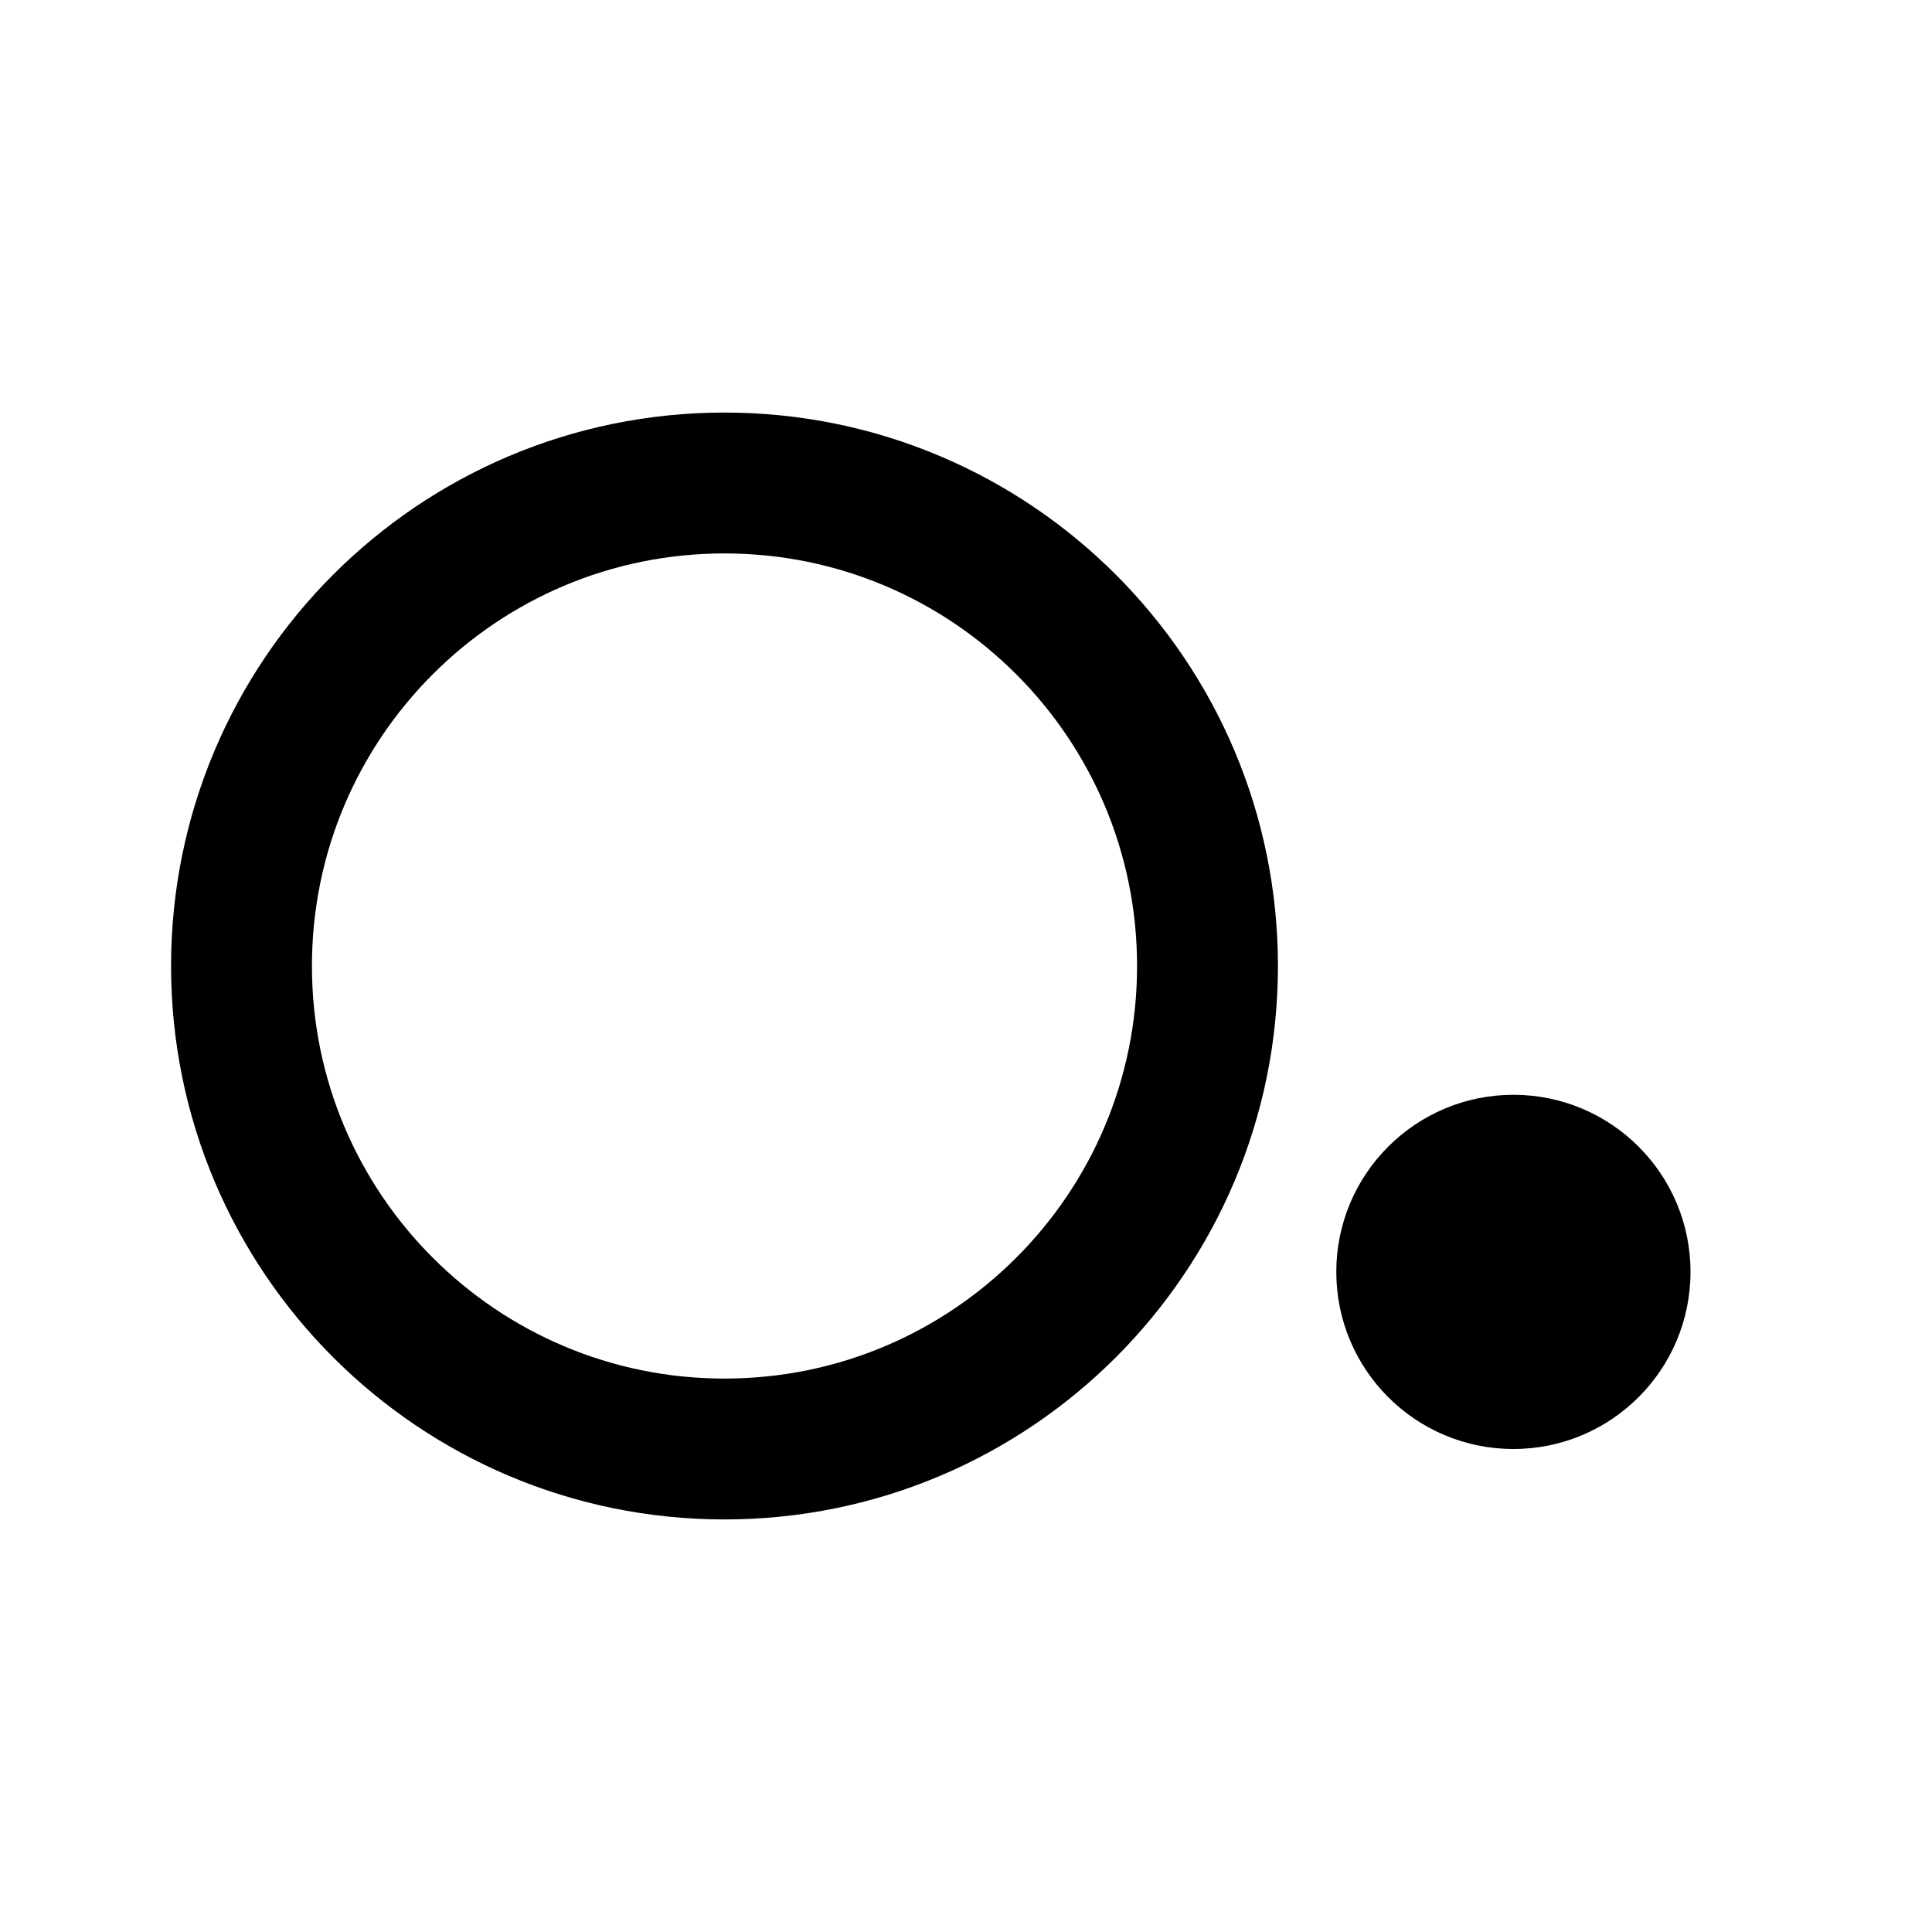
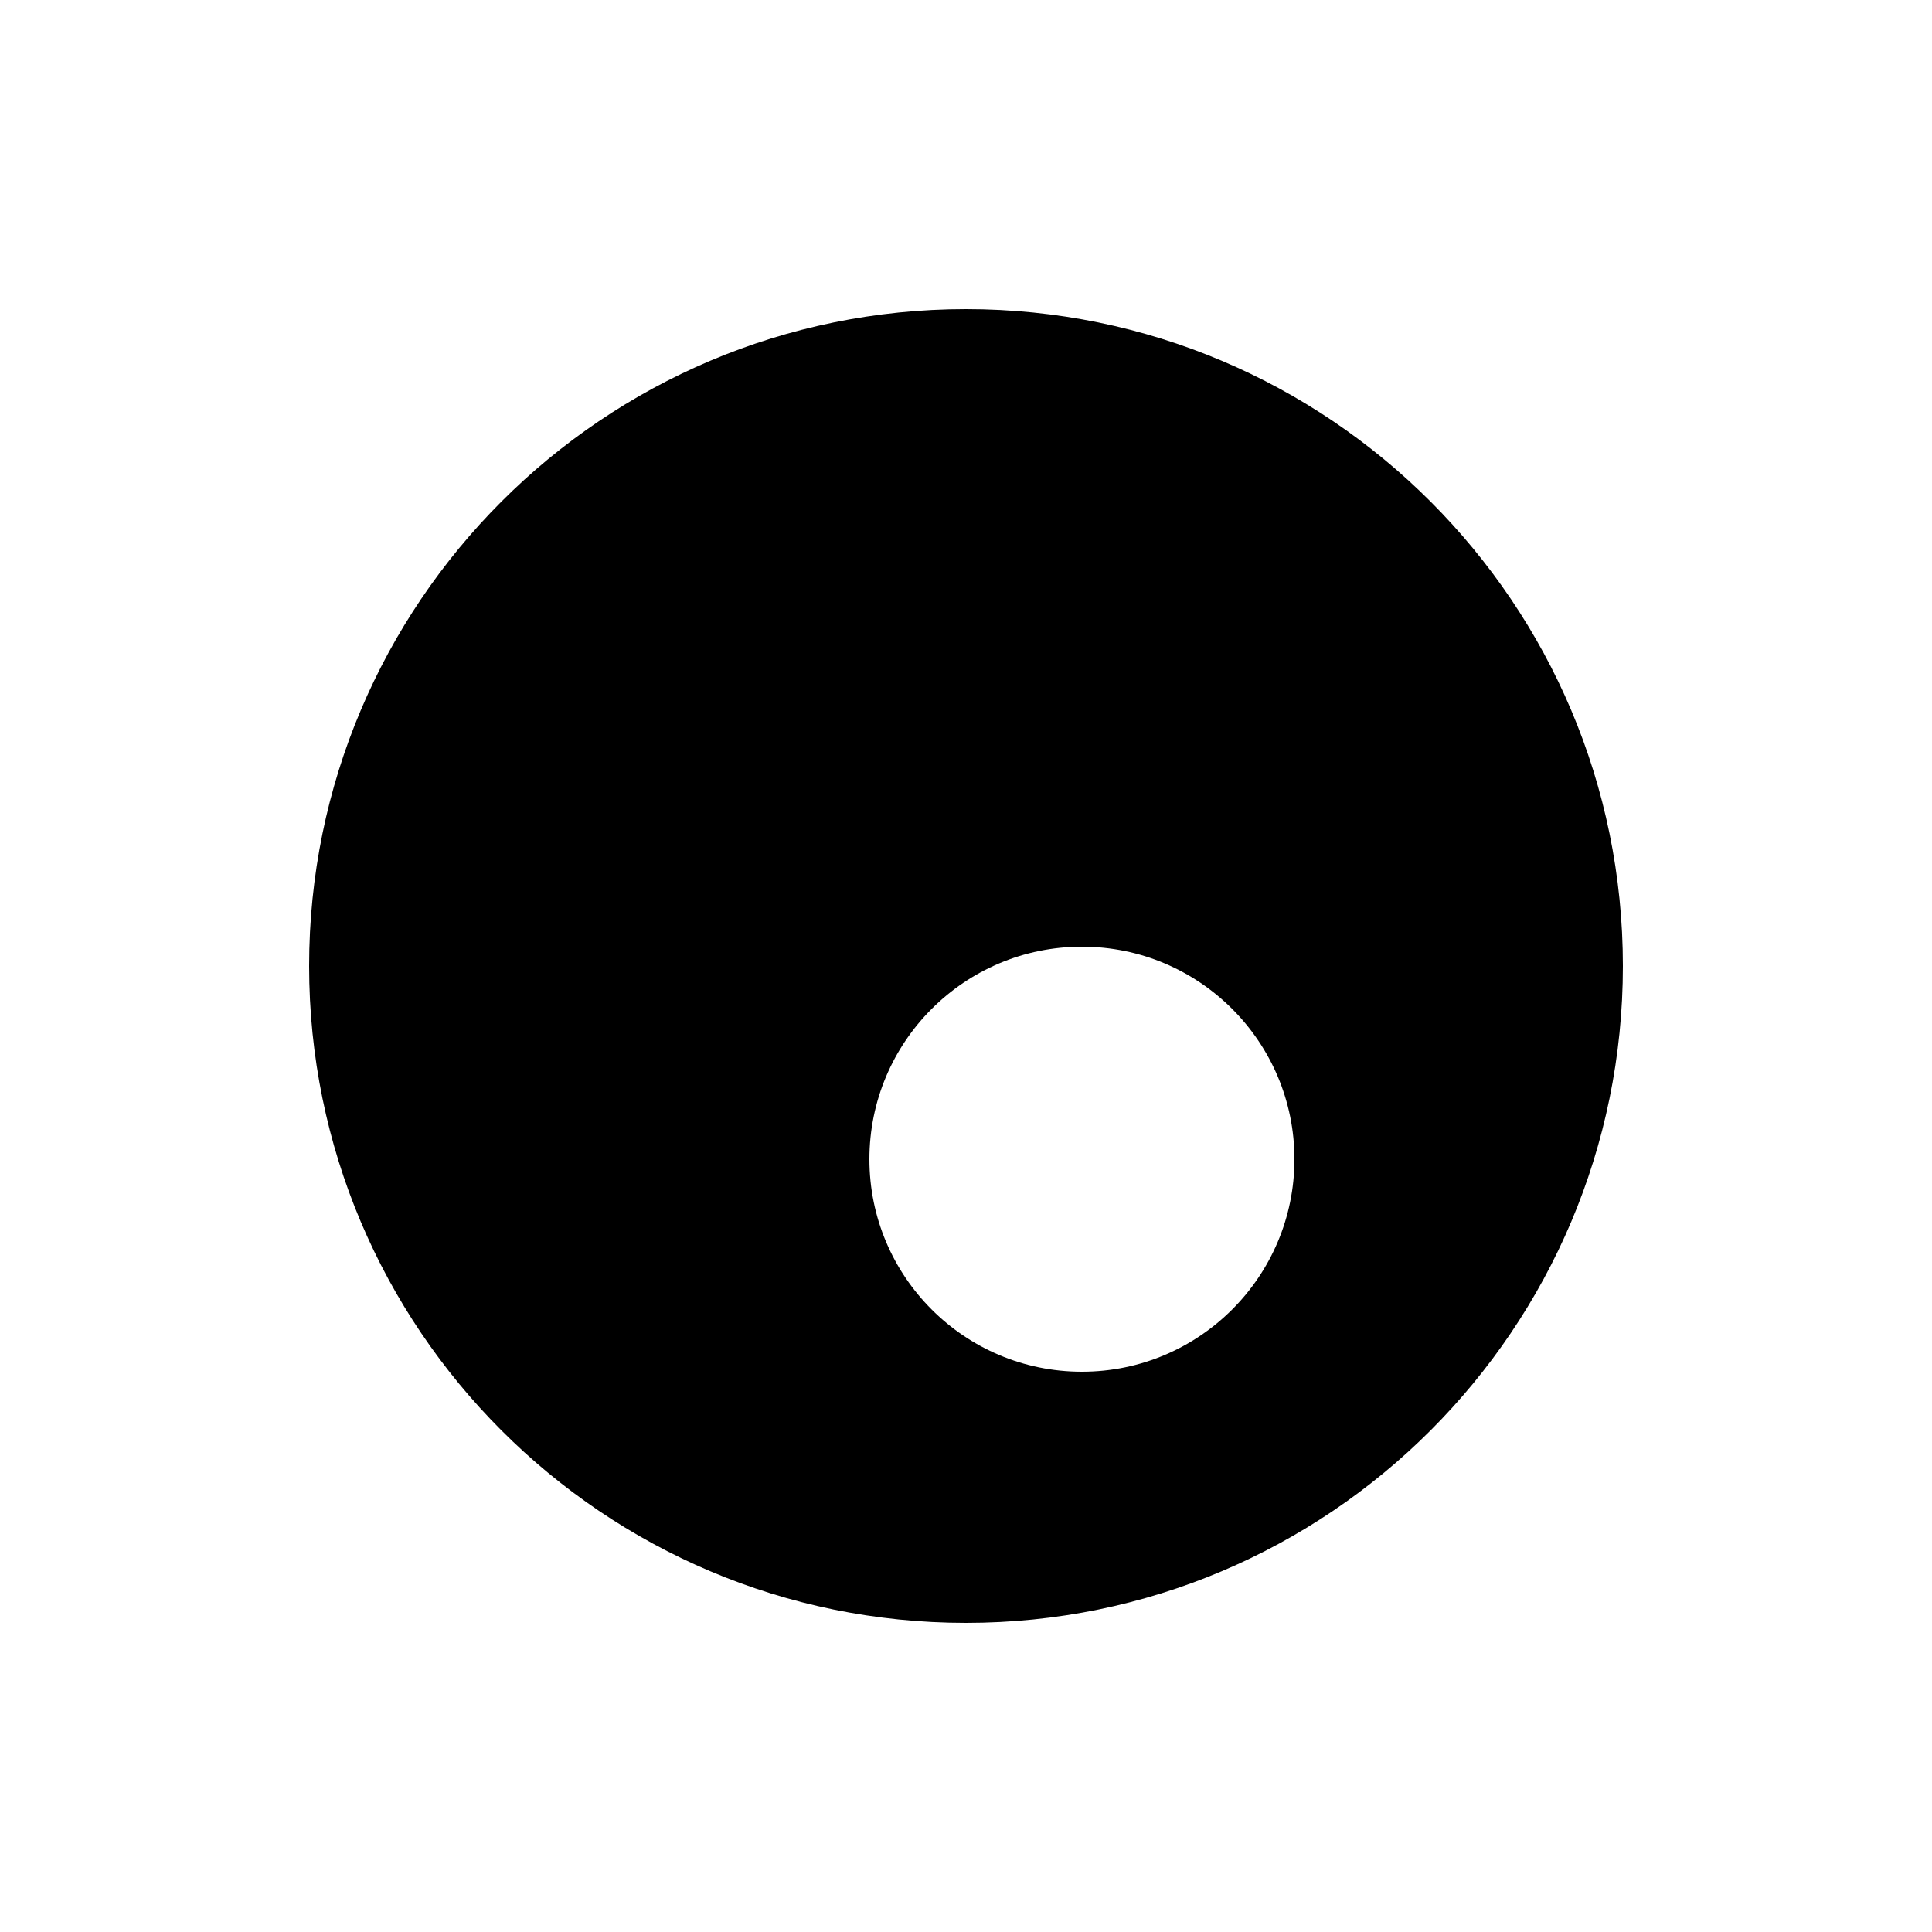
- <svg xmlns="http://www.w3.org/2000/svg" viewBox="0 0 24 24" width="24" height="24" style="color:#000">
-   <g transform="translate(0 0) scale(1)">
-     <circle cx="9" cy="12" r="6" fill="none" stroke="#000" stroke-width="1.750" />
-     <circle cx="18.8" cy="15.8" r="2.200" fill="#000" />
-   </g>
+ <svg xmlns="http://www.w3.org/2000/svg" viewBox="0 0 100 100" width="100" height="100" role="img">
+   <path fill="#000000" fill-rule="evenodd" d="M84 50a34 34 0 1 1 -68 0a34 34 0 1 1 68 0ZM67 60a11 11 0 1 0 -22 0a11 11 0 1 0 22 0Z" />
</svg>
